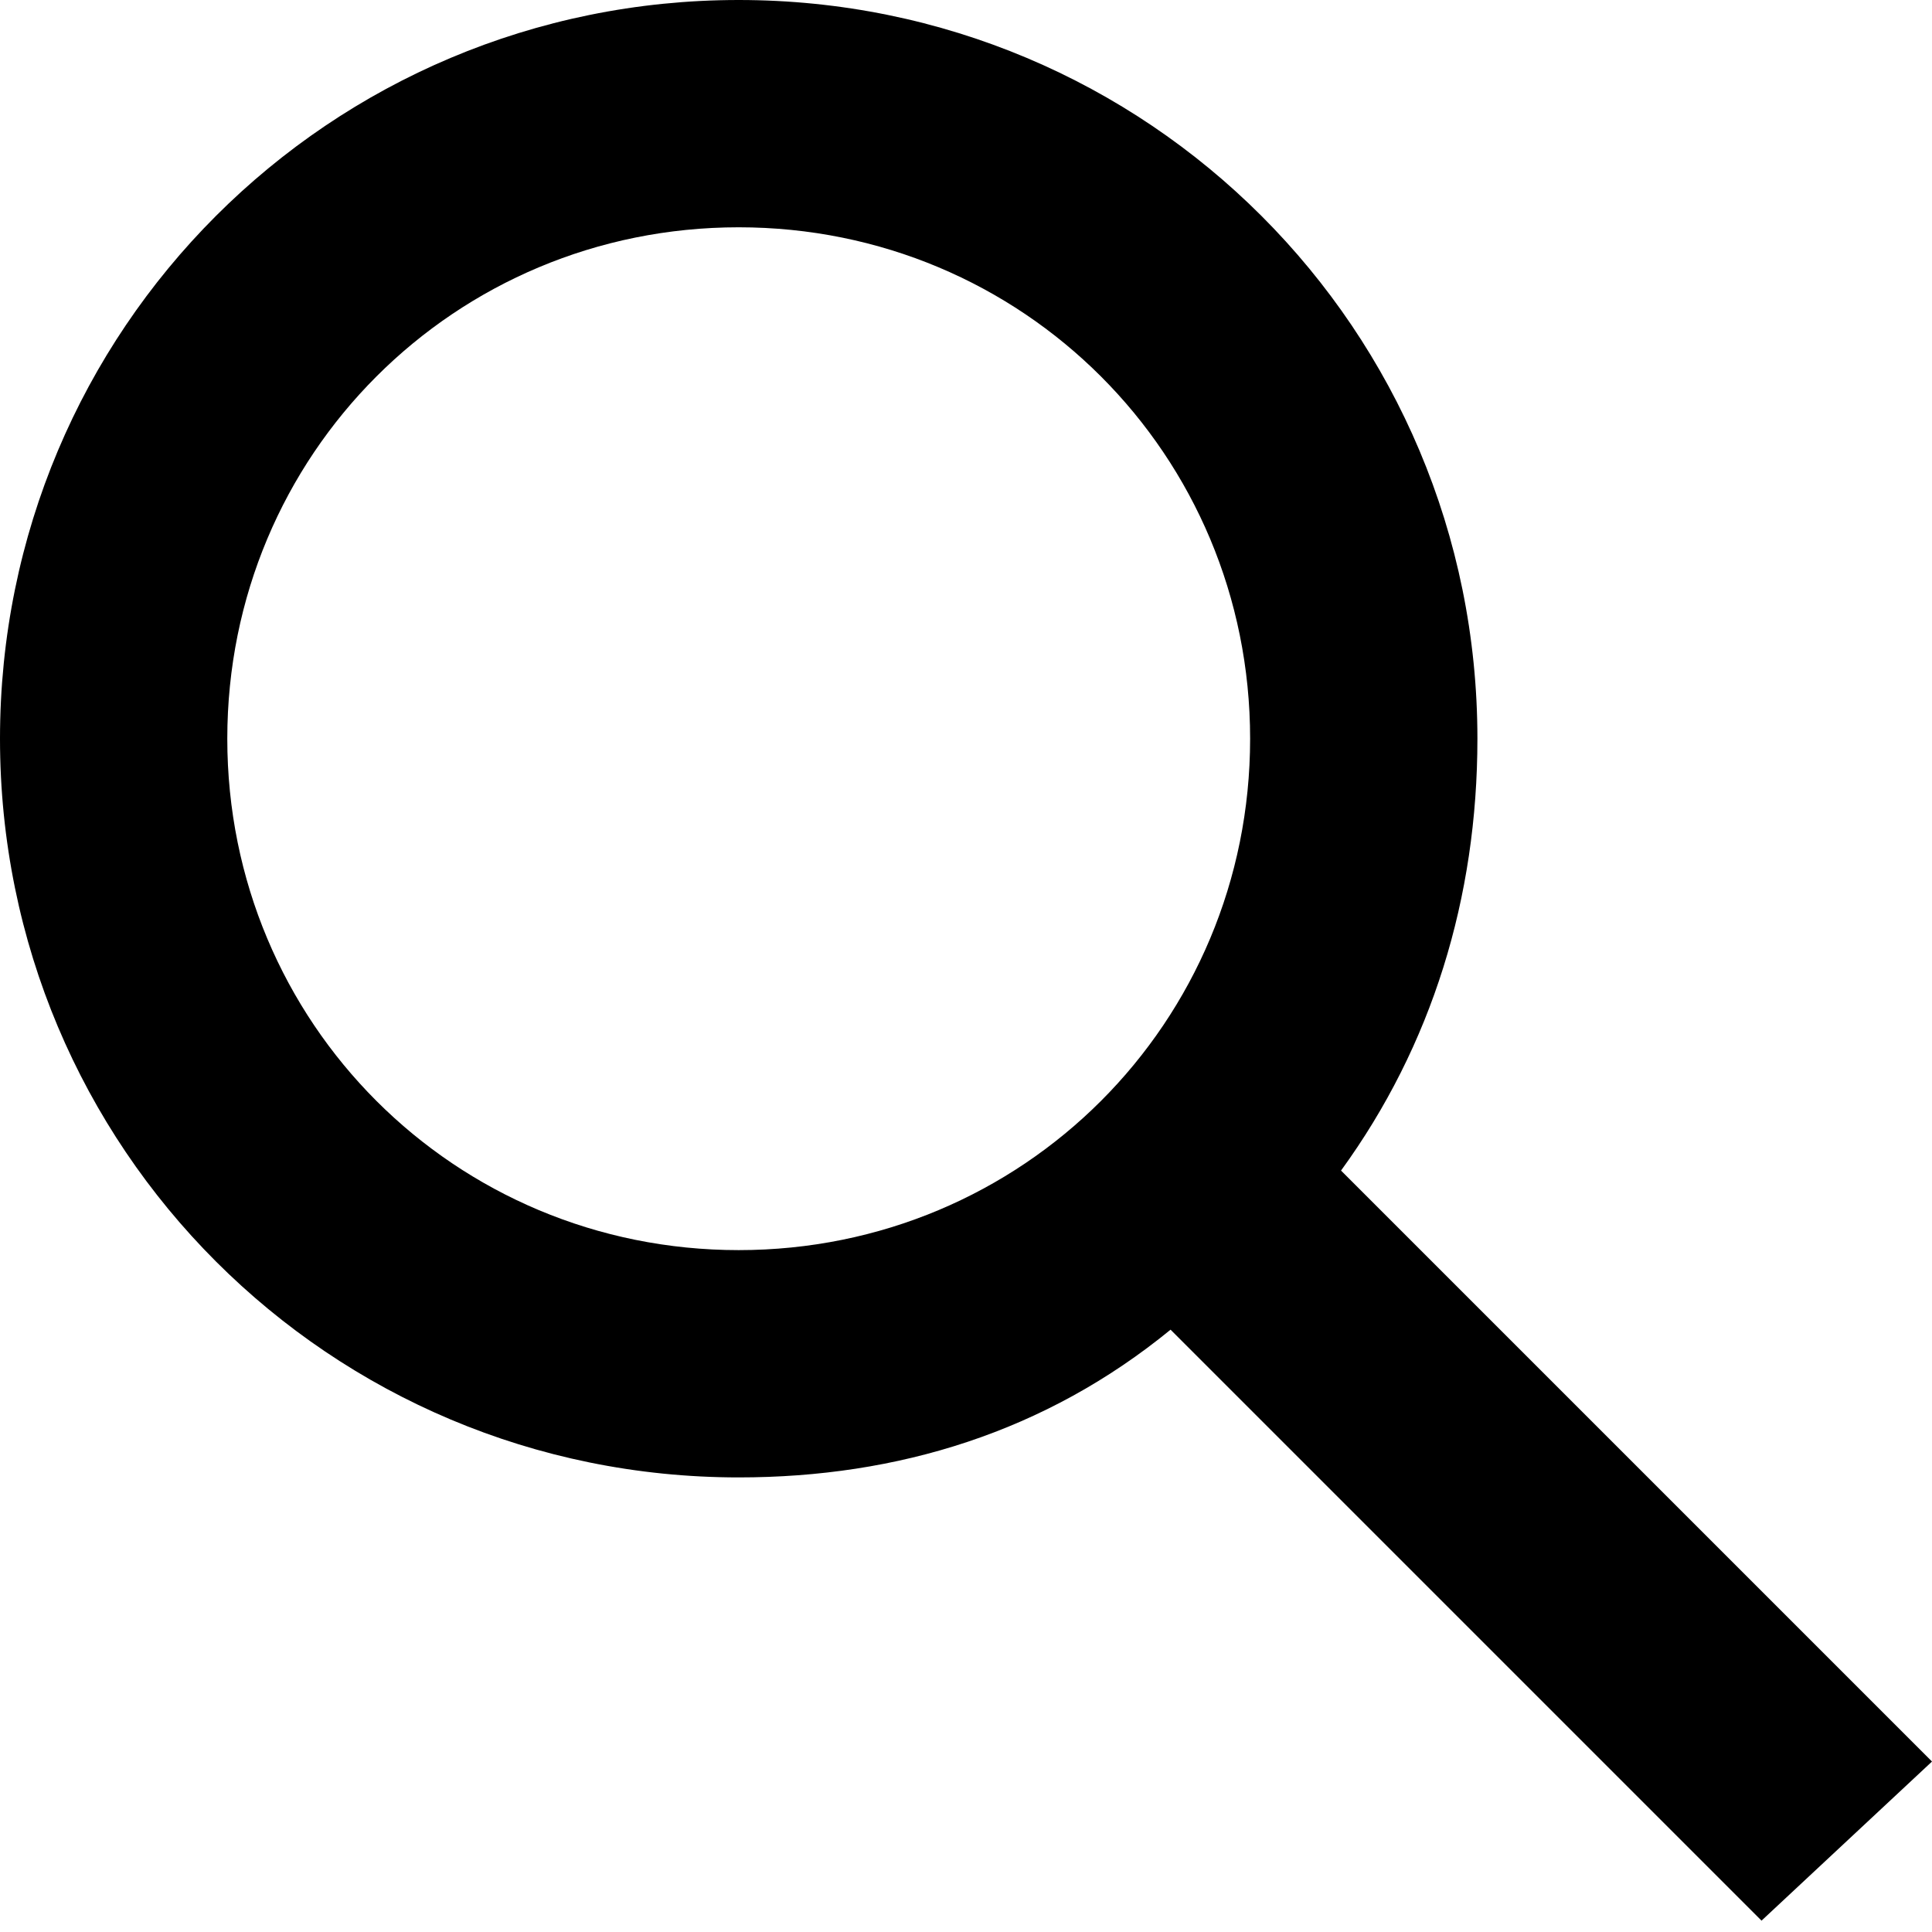
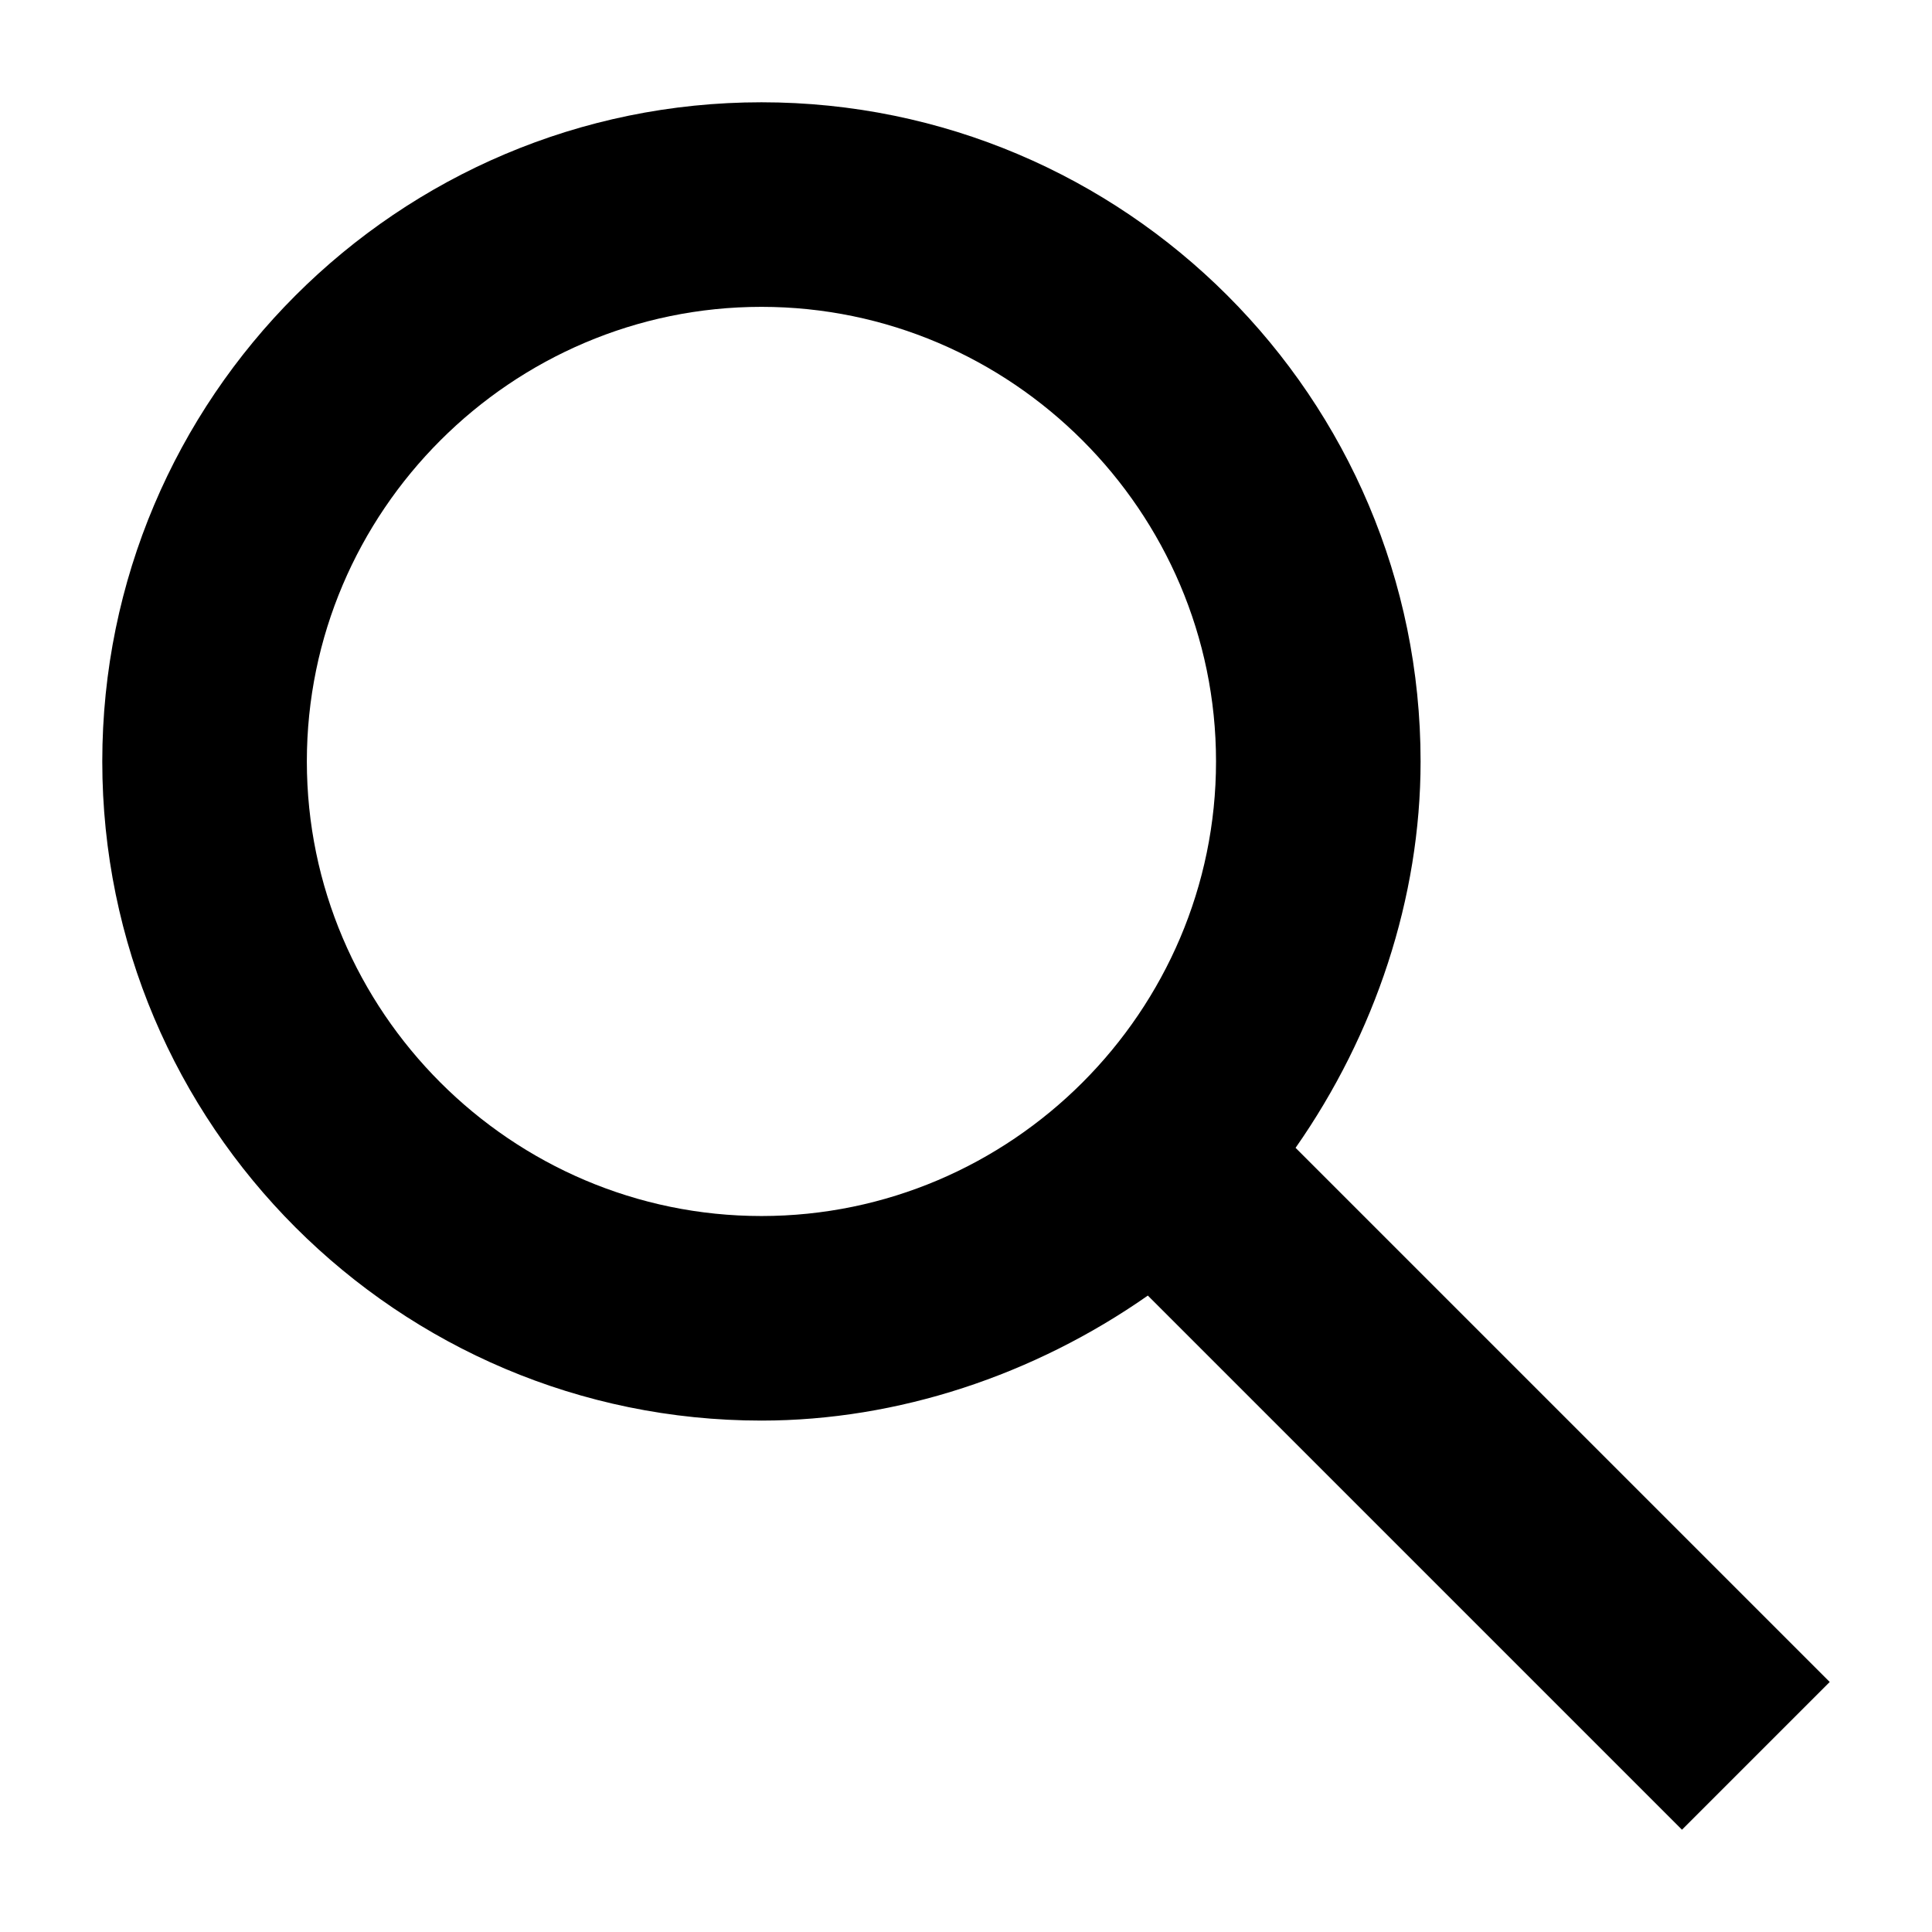
<svg xmlns="http://www.w3.org/2000/svg" version="1.1" id="Слой_1" x="0px" y="0px" viewBox="0 0 17 17" style="enable-background:new 0 0 17 17;" xml:space="preserve">
-   <path d="M17,15.5l-5.2-5.2C12.6,9.2,13,7.9,13,6.5C13,2.9,10.1,0,6.5,0S0,2.9,0,6.5S2.9,13,6.5,13c1.4,0,2.7-0.4,3.8-1.3l5.2,5.2  L17,15.5z M6.5,11C4,11,2,9,2,6.5S4,2,6.5,2S11,4,11,6.5S9,11,6.5,11z" />
+   <path d="M16.1,14.8l-4.7-4.7c0.7-1,1.1-2.2,1.1-3.4c0-3.2-2.6-5.8-5.8-5.8S0.9,3.5,0.9,6.7s2.6,5.8,5.8,5.8c1.2,0,2.4-0.4,3.4-1.1  l4.7,4.7L16.1,14.8z M6.7,10.7c-2.2,0-4-1.8-4-4s1.8-4,4-4s4,1.8,4,4S8.9,10.7,6.7,10.7z" />
</svg>
